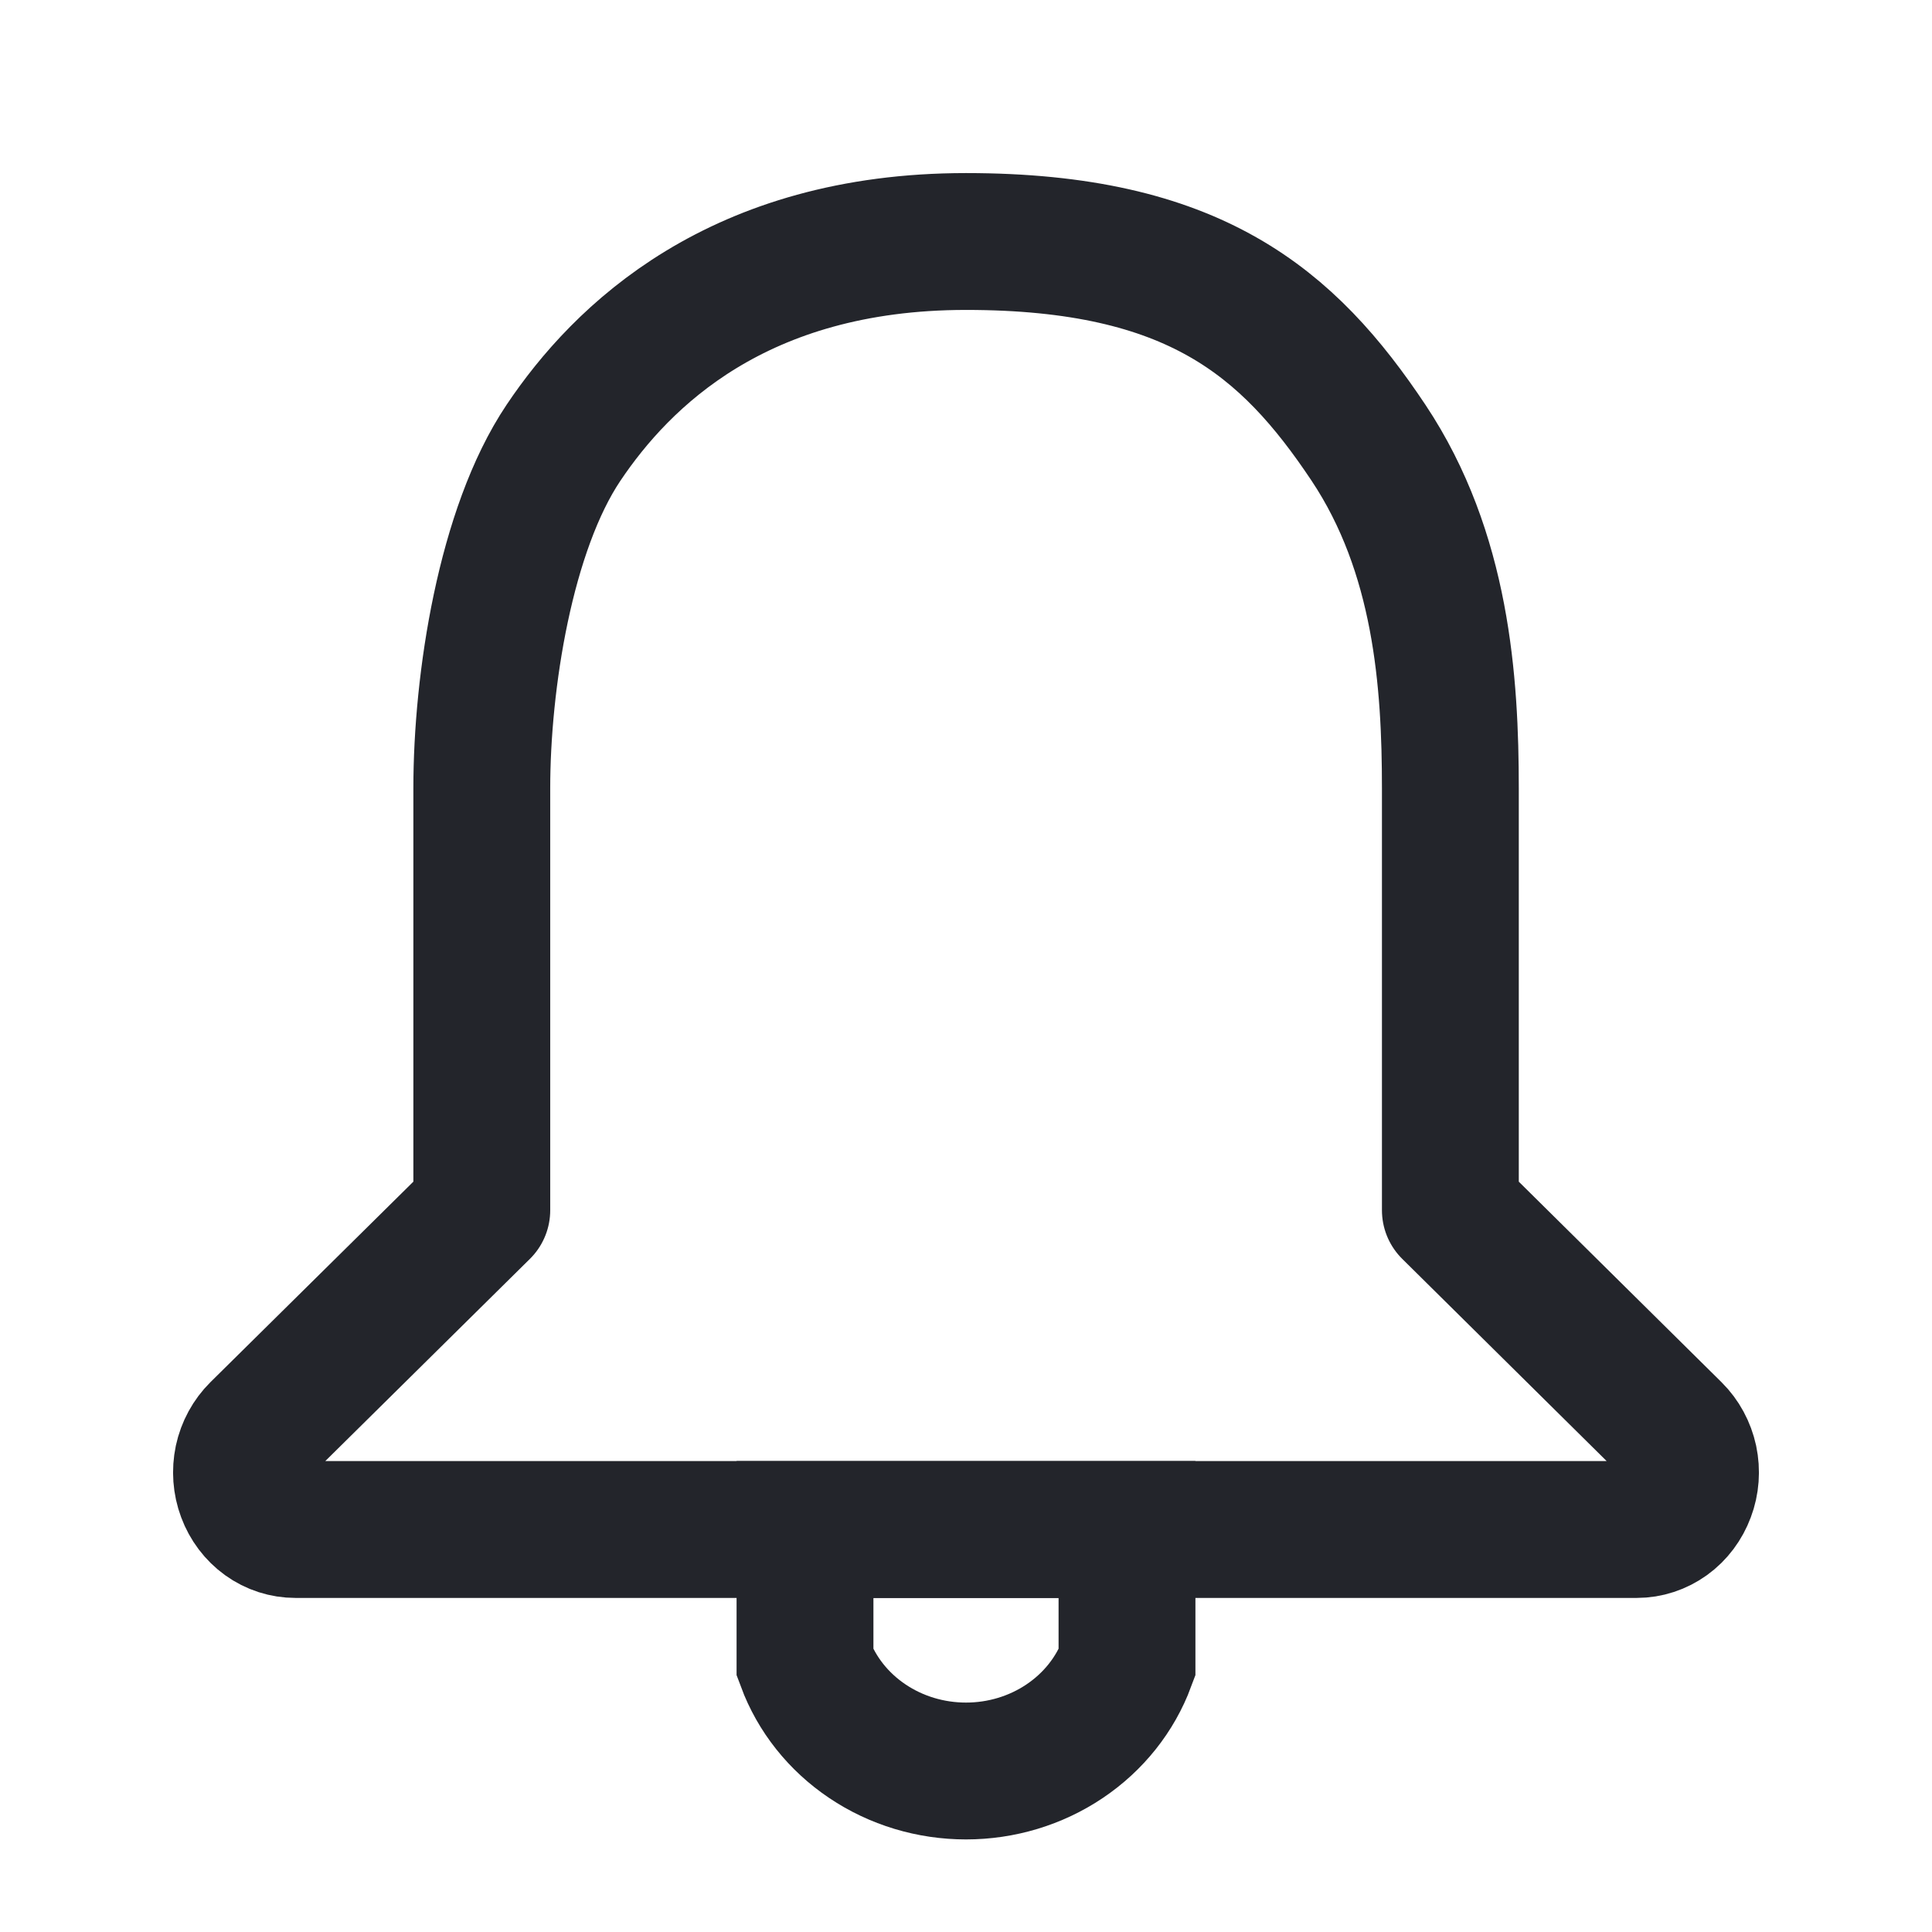
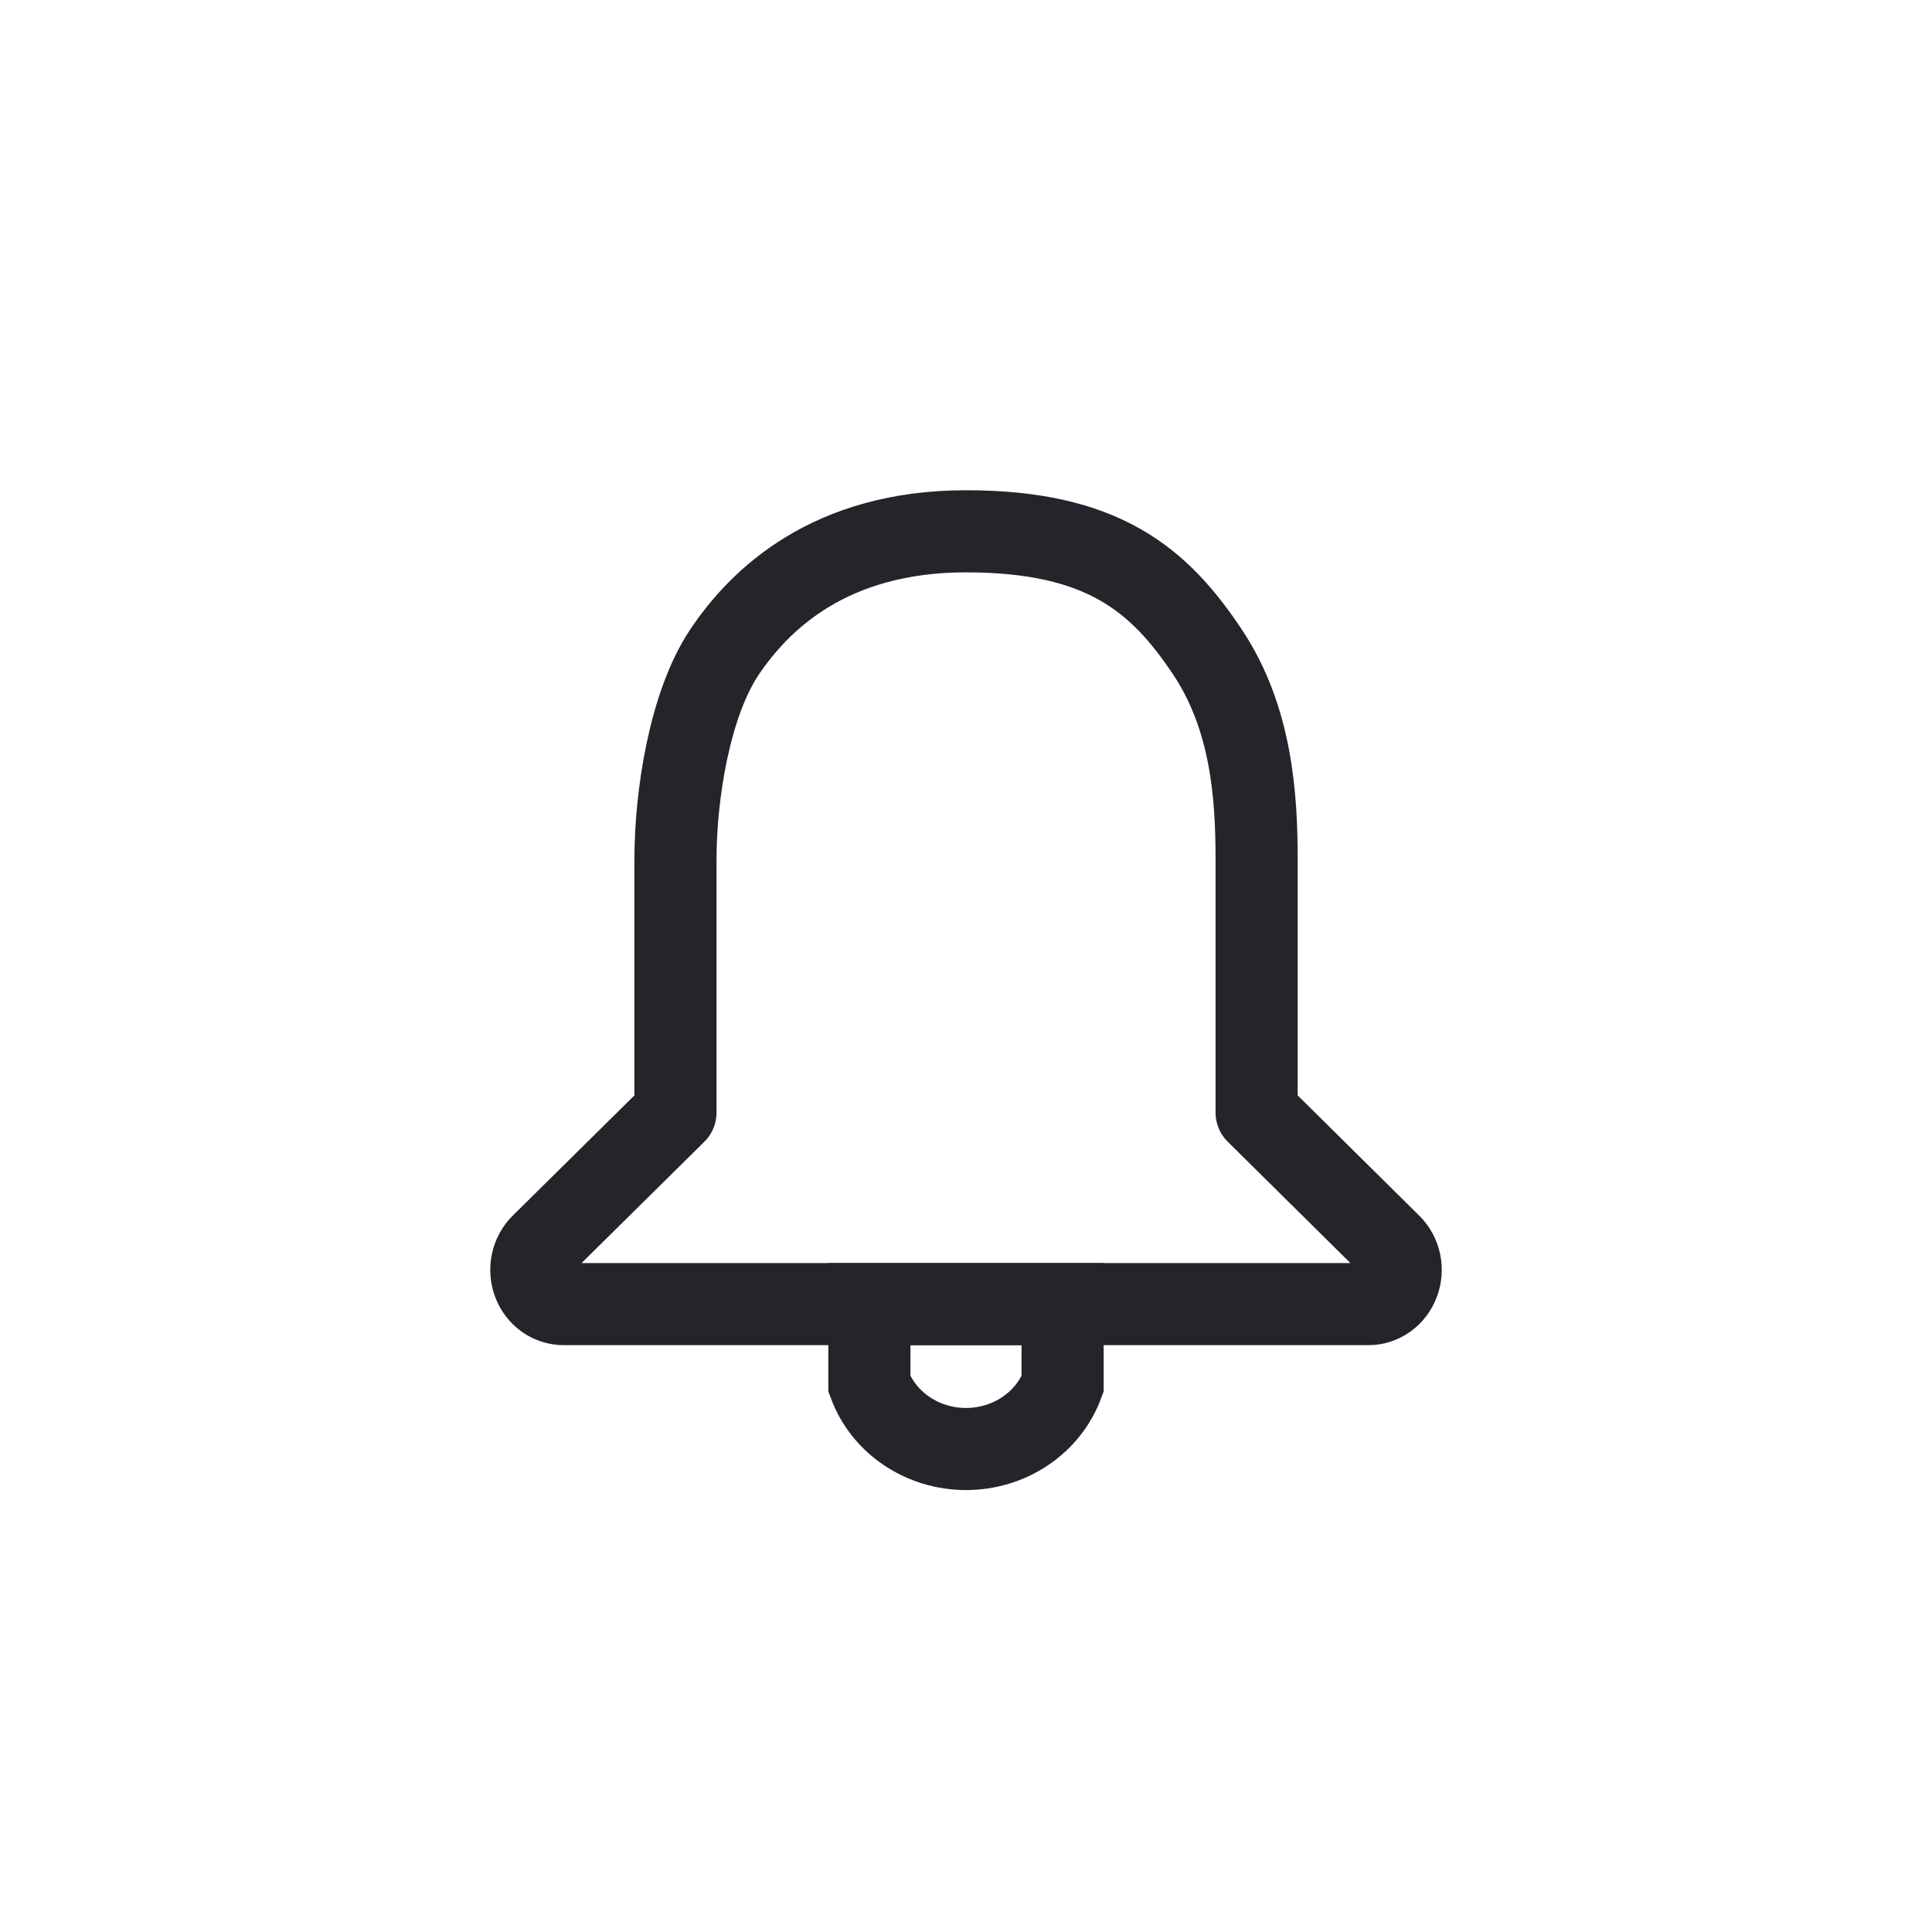
- <svg xmlns="http://www.w3.org/2000/svg" width="24" height="24" viewBox="0 0 24 24" fill="none">
-   <g id="bitcoin-icons:bell-outline">
-     <g id="Group">
-       <path id="Vector" d="M17 5.5C16 4 14.831 3 12 3C9.169 3 7.724 4.421 7 5.5C6.276 6.579 5.985 8.469 5.985 9.792V15.034L3.213 17.773C3.115 17.87 3.046 17.996 3.016 18.135C2.987 18.274 2.997 18.419 3.047 18.552C3.096 18.684 3.182 18.798 3.293 18.878C3.404 18.958 3.536 19 3.67 19H20.332C20.466 19 20.597 18.957 20.708 18.877C20.819 18.797 20.904 18.683 20.953 18.551C21.003 18.419 21.013 18.275 20.984 18.136C20.954 17.998 20.886 17.872 20.788 17.775L18.017 15.034V9.792C18.017 8.469 17.908 6.863 17 5.5Z" stroke="#23252B" stroke-width="1.7" stroke-linecap="round" stroke-linejoin="round" />
-       <path id="Vector_2" d="M10 20.656C10.146 21.049 10.416 21.389 10.775 21.63C11.133 21.871 11.561 22 12 22C12.439 22 12.867 21.871 13.225 21.63C13.584 21.389 13.854 21.049 14 20.656V19L10 19L10 20.656Z" stroke="#23252B" stroke-width="1.7" />
-     </g>
-   </g>
+ <svg xmlns="http://www.w3.org/2000/svg" width="40" height="40" viewBox="0 0 40 40" fill="none">
+   <path d="M25 13.5C24 12 22.831 11 20 11C17.169 11 15.724 12.421 15 13.5C14.276 14.579 13.985 16.469 13.985 17.792V23.034L11.213 25.773C11.115 25.87 11.046 25.996 11.017 26.135C10.987 26.274 10.997 26.419 11.047 26.552C11.096 26.684 11.182 26.798 11.293 26.878C11.405 26.958 11.536 27 11.67 27H28.332C28.466 27 28.597 26.957 28.708 26.877C28.819 26.797 28.904 26.683 28.953 26.551C29.003 26.419 29.013 26.275 28.984 26.136C28.954 25.998 28.886 25.872 28.788 25.775L26.017 23.034V17.792C26.017 16.469 25.908 14.863 25 13.5Z" stroke="#23252B" stroke-width="1.7" stroke-linecap="round" stroke-linejoin="round" />
+   <path d="M18 28.656C18.146 29.049 18.416 29.389 18.775 29.63C19.133 29.871 19.561 30 20 30C20.439 30 20.867 29.871 21.225 29.63C21.584 29.389 21.854 29.049 22 28.656V27L18 27L18 28.656Z" stroke="#23252B" stroke-width="1.7" />
</svg>
